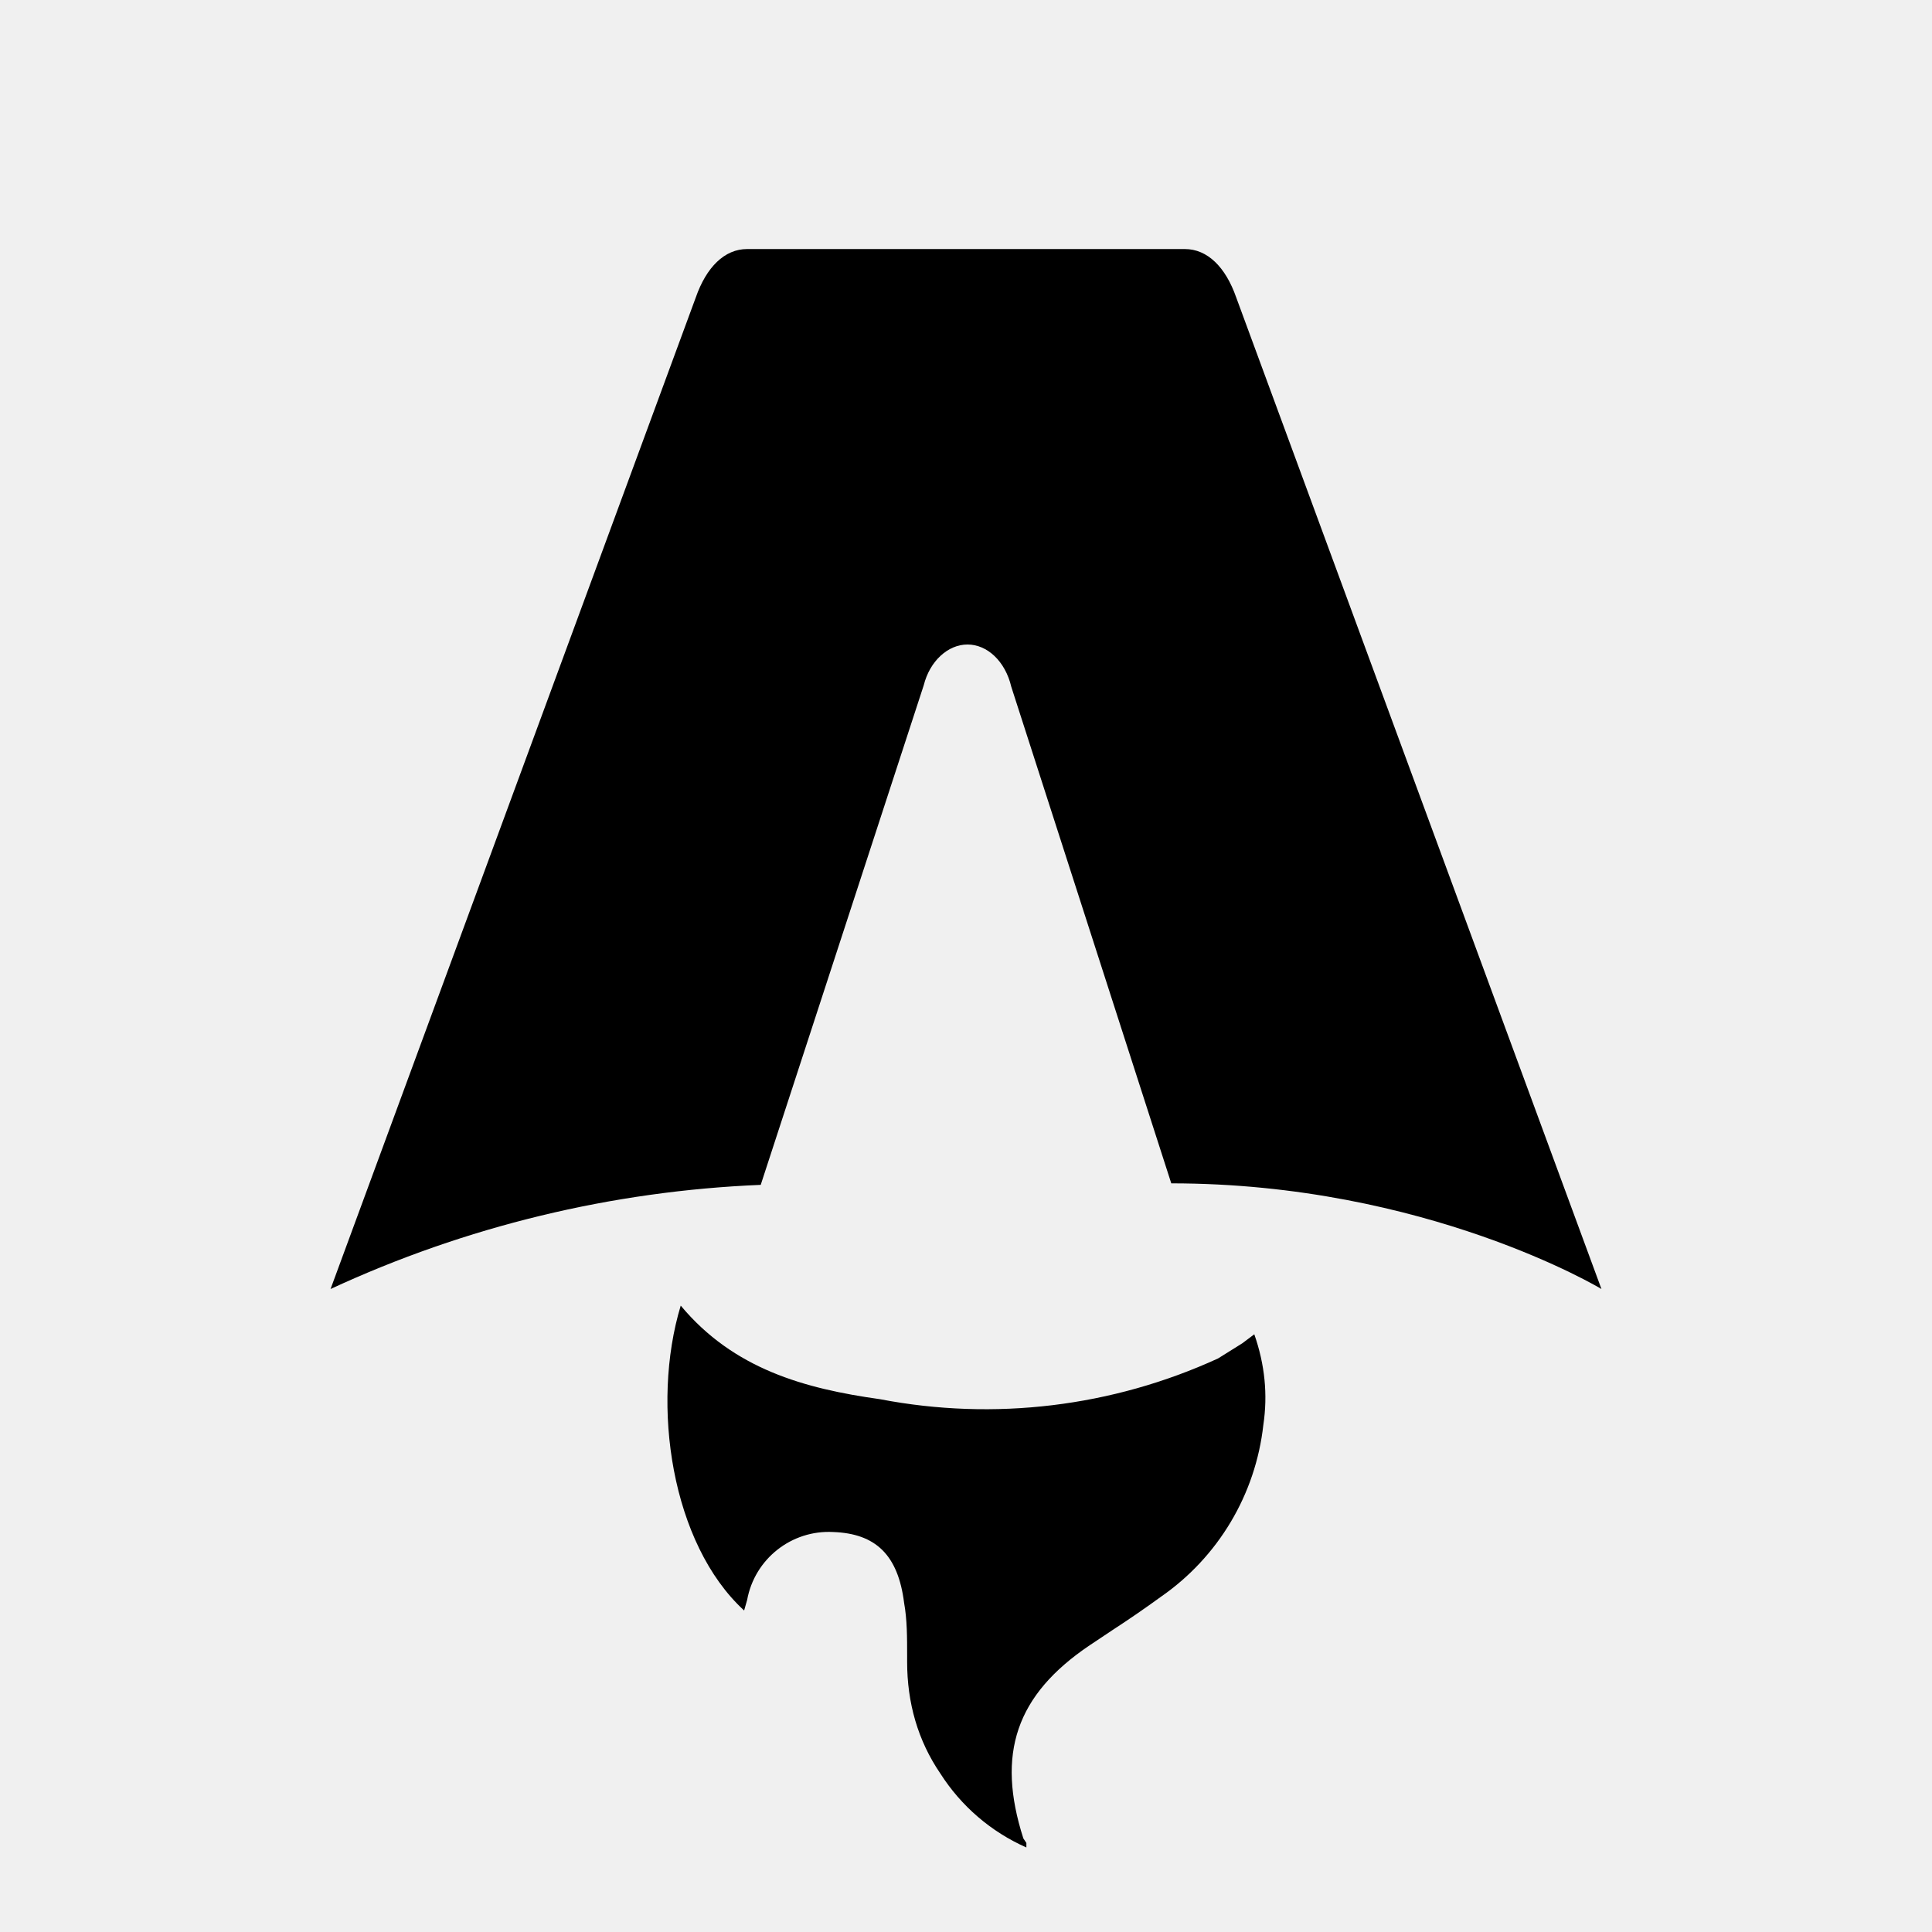
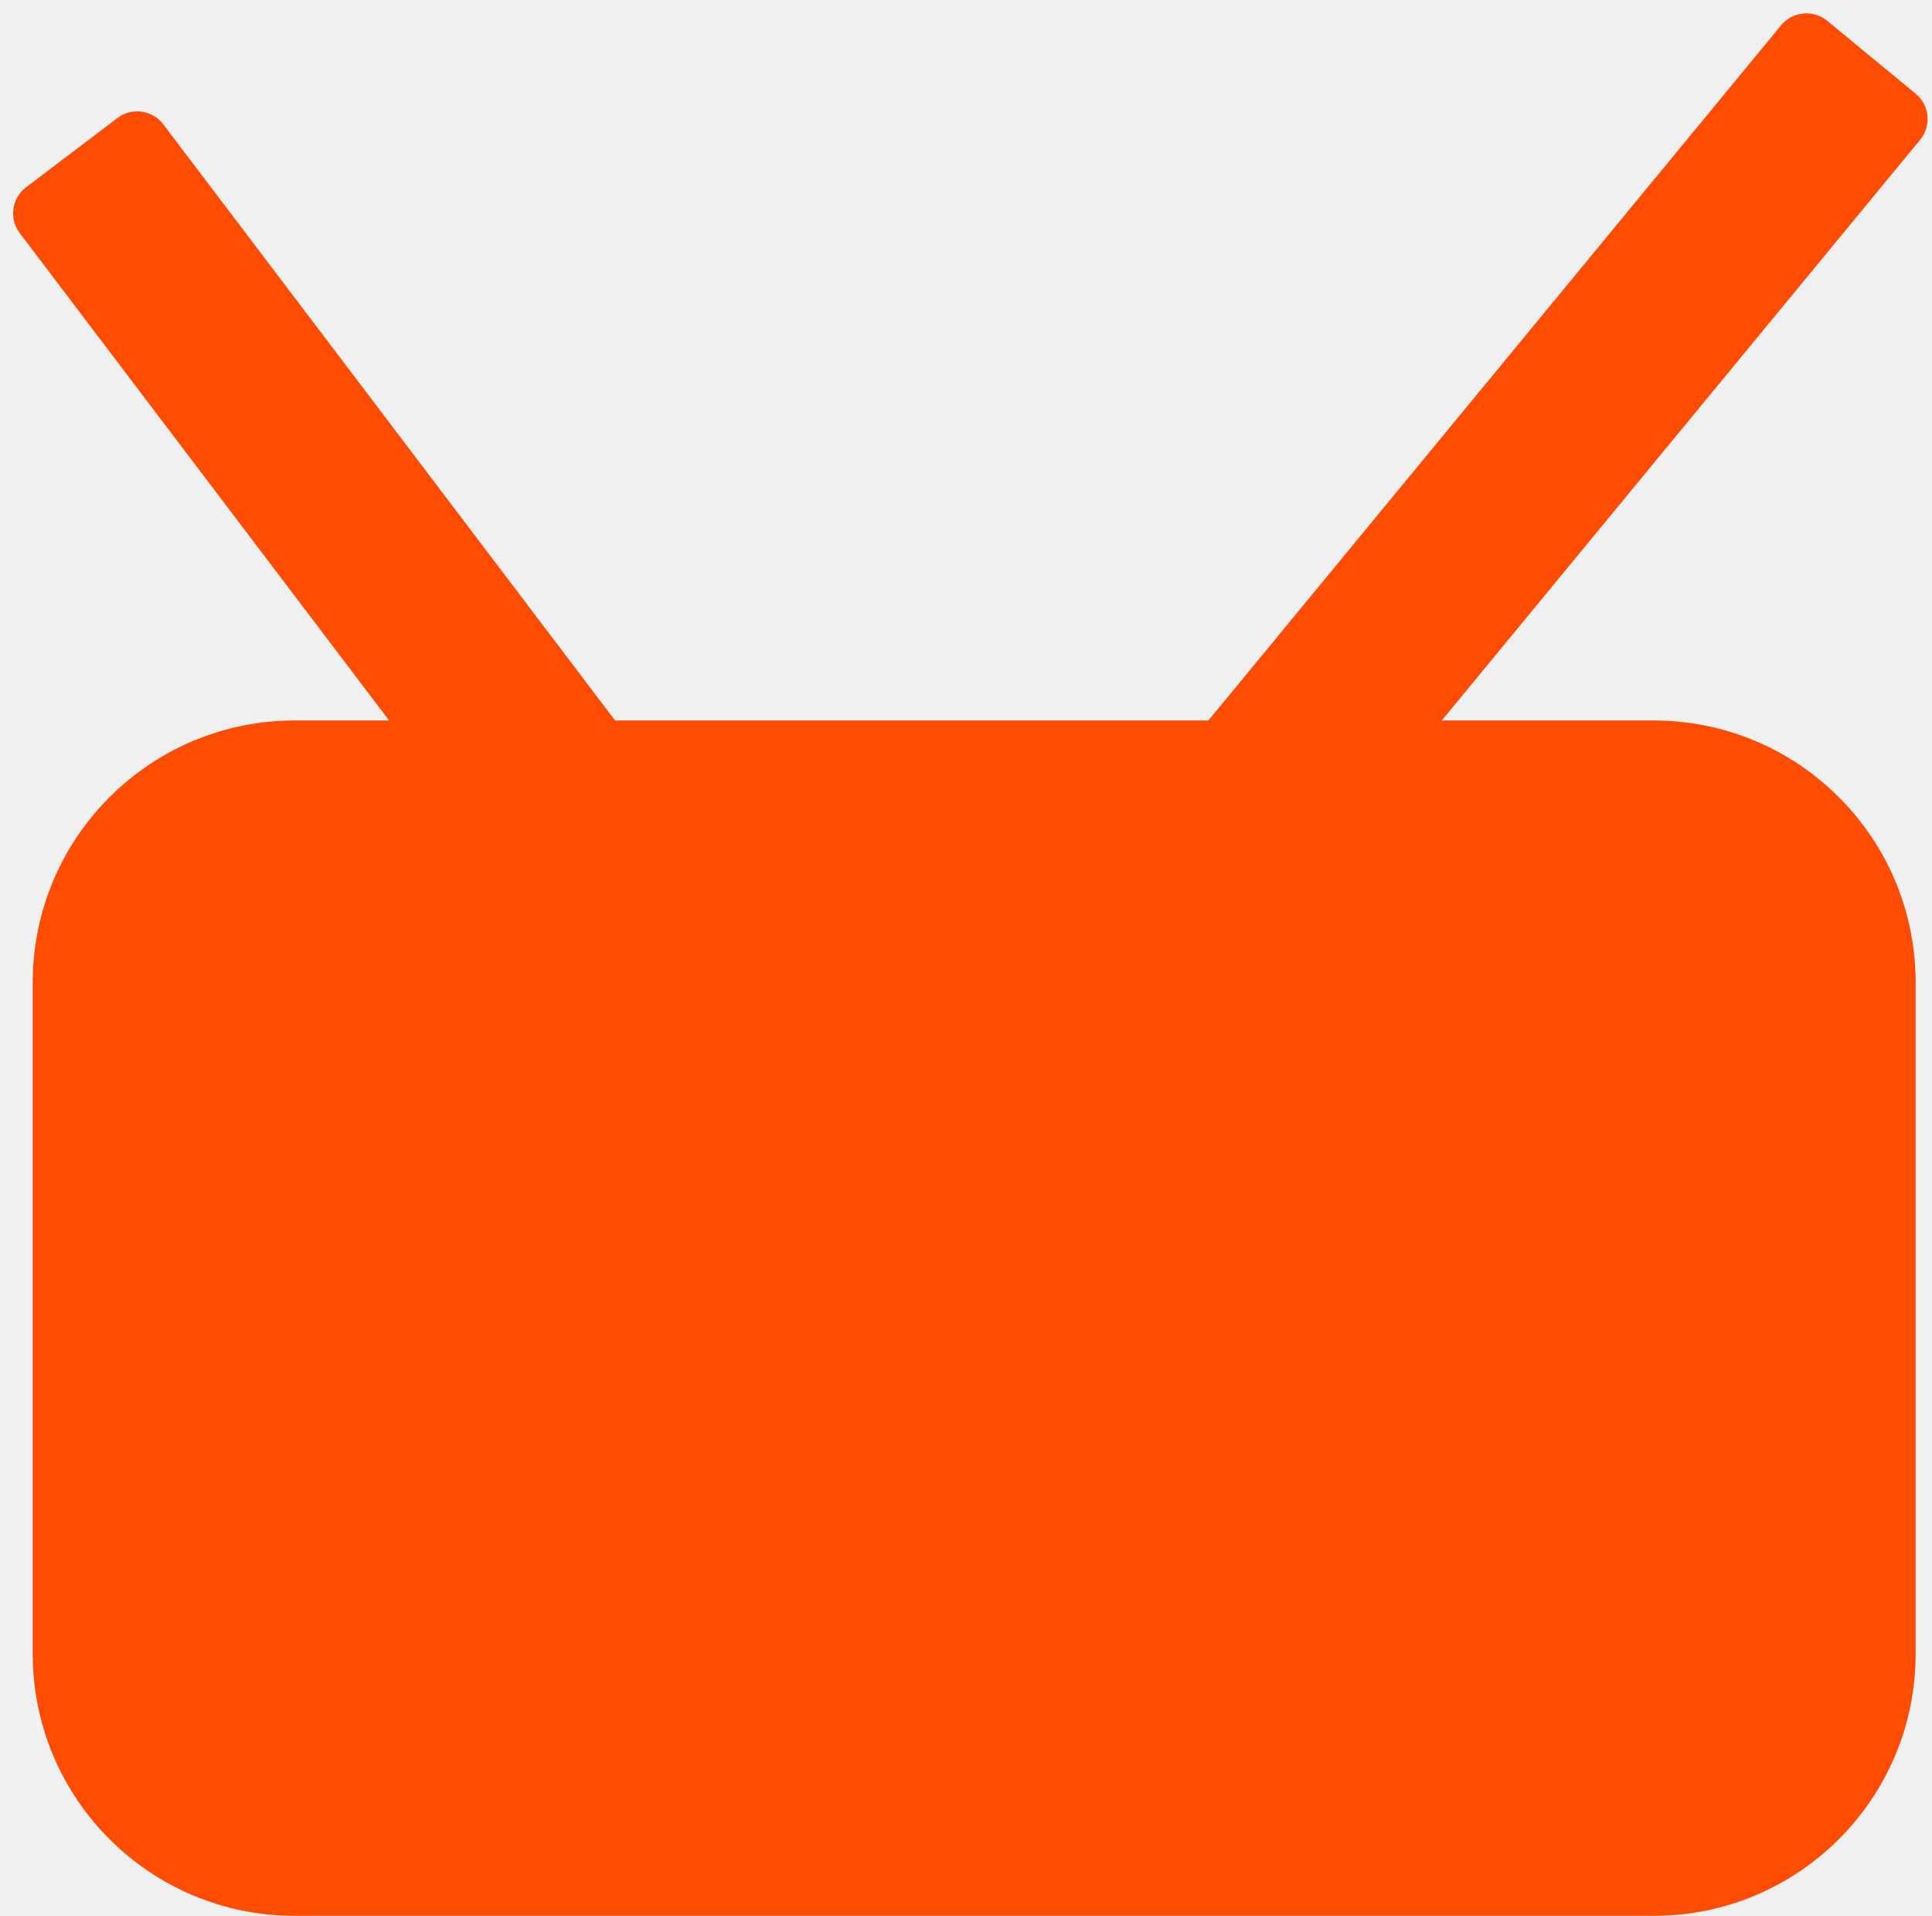
- <svg xmlns="http://www.w3.org/2000/svg" fill="none" viewBox="0 0 128 128">
-   <path d="M50.4 78.5a75.1 75.1 0 0 0-28.5 6.9l24.2-65.7c.7-2 1.9-3.2 3.4-3.2h29c1.5 0 2.7 1.2 3.4 3.2l24.2 65.7s-11.6-7-28.5-7L67 45.5c-.4-1.7-1.6-2.8-2.9-2.8-1.3 0-2.5 1.1-2.9 2.7L50.4 78.5Zm-1.1 28.2Zm-4.2-20.2c-2 6.6-.6 15.8 4.2 20.2a17.5 17.5 0 0 1 .2-.7 5.5 5.5 0 0 1 5.7-4.5c2.8.1 4.3 1.5 4.7 4.7.2 1.1.2 2.3.2 3.5v.4c0 2.7.7 5.2 2.2 7.4a13 13 0 0 0 5.7 4.9v-.3l-.2-.3c-1.8-5.6-.5-9.5 4.4-12.8l1.5-1a73 73 0 0 0 3.2-2.2 16 16 0 0 0 6.8-11.4c.3-2 .1-4-.6-6l-.8.6-1.6 1a37 37 0 0 1-22.4 2.7c-5-.7-9.7-2-13.2-6.2Z" />
-   <style>
-         path { fill: #000; }
-         @media (prefers-color-scheme: dark) {
-             path { fill: #FFF; }
-         }
-     </style>
+ <svg xmlns="http://www.w3.org/2000/svg" width="118" height="117" viewBox="0 0 118 117" fill="none">
+   <rect x="2" y="44" width="115" height="73" rx="16" fill="#FE4C02" />
+   <rect y="12.644" width="11" height="74" rx="2" transform="rotate(-37.1593 0 12.6444)" fill="#FE4C02" />
+   <rect x="110.056" width="11" height="74" rx="2" transform="rotate(39.4856 110.056 0)" fill="#FE4C02" />
</svg>
